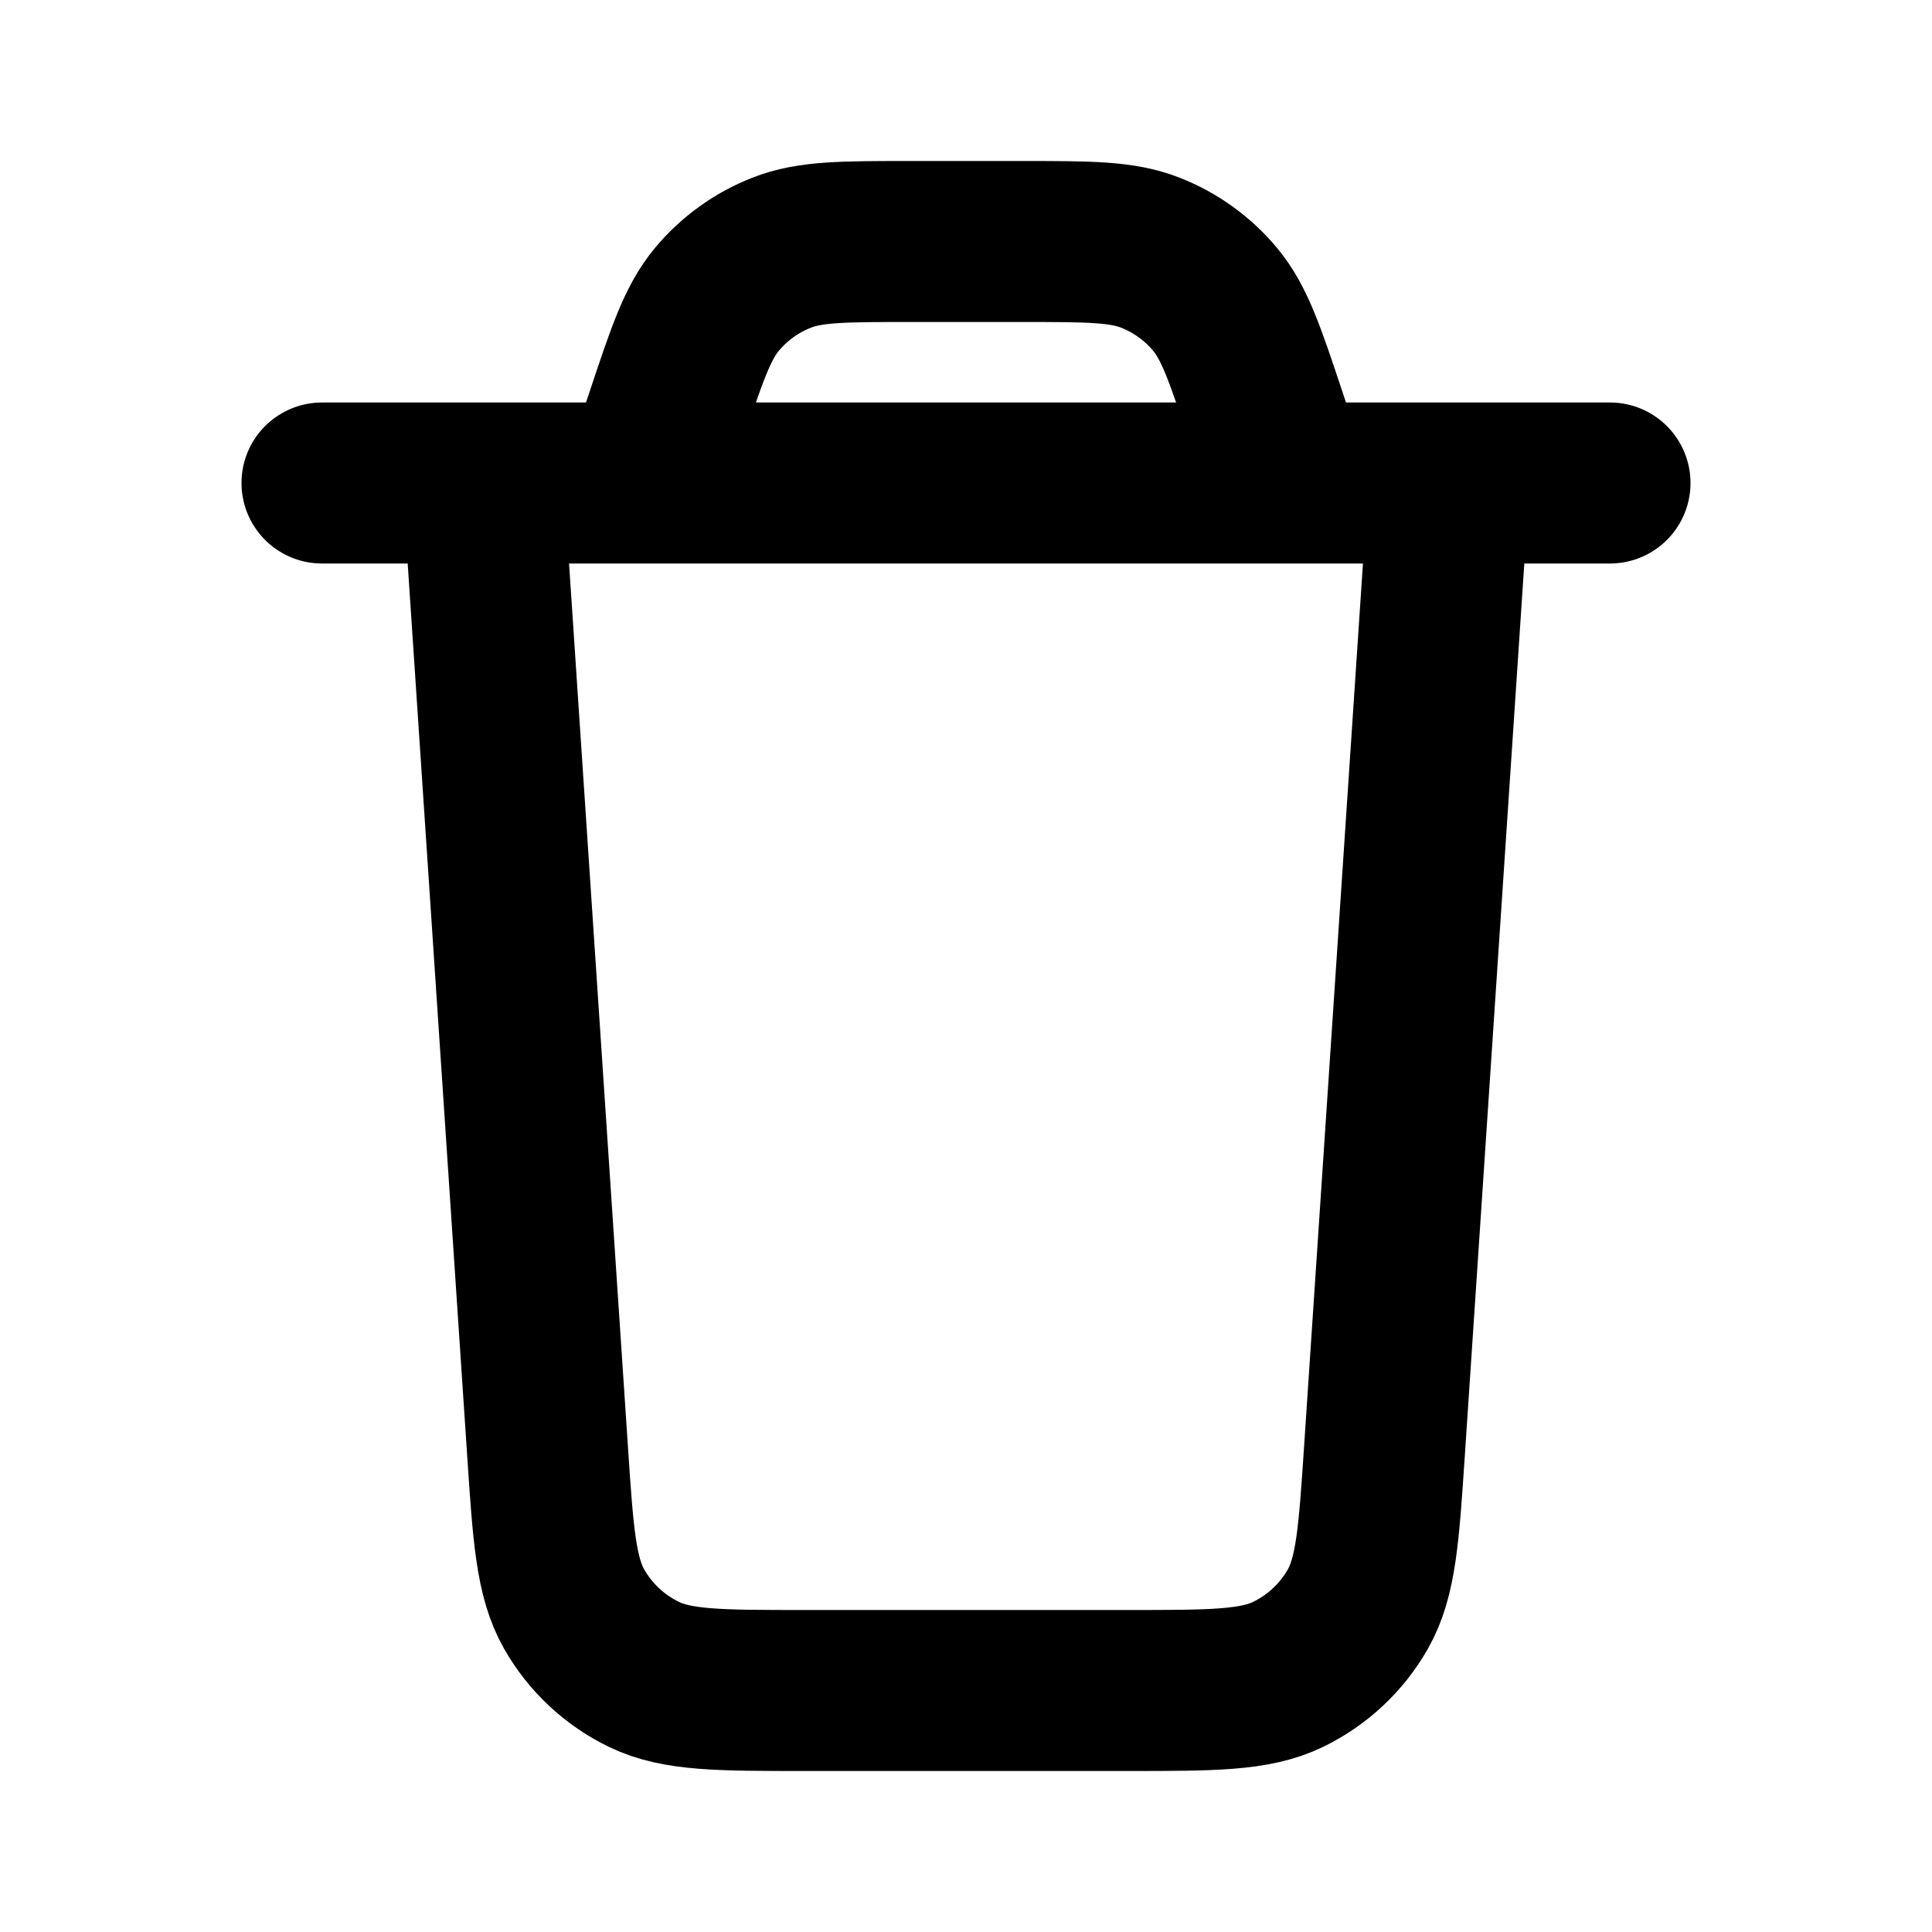
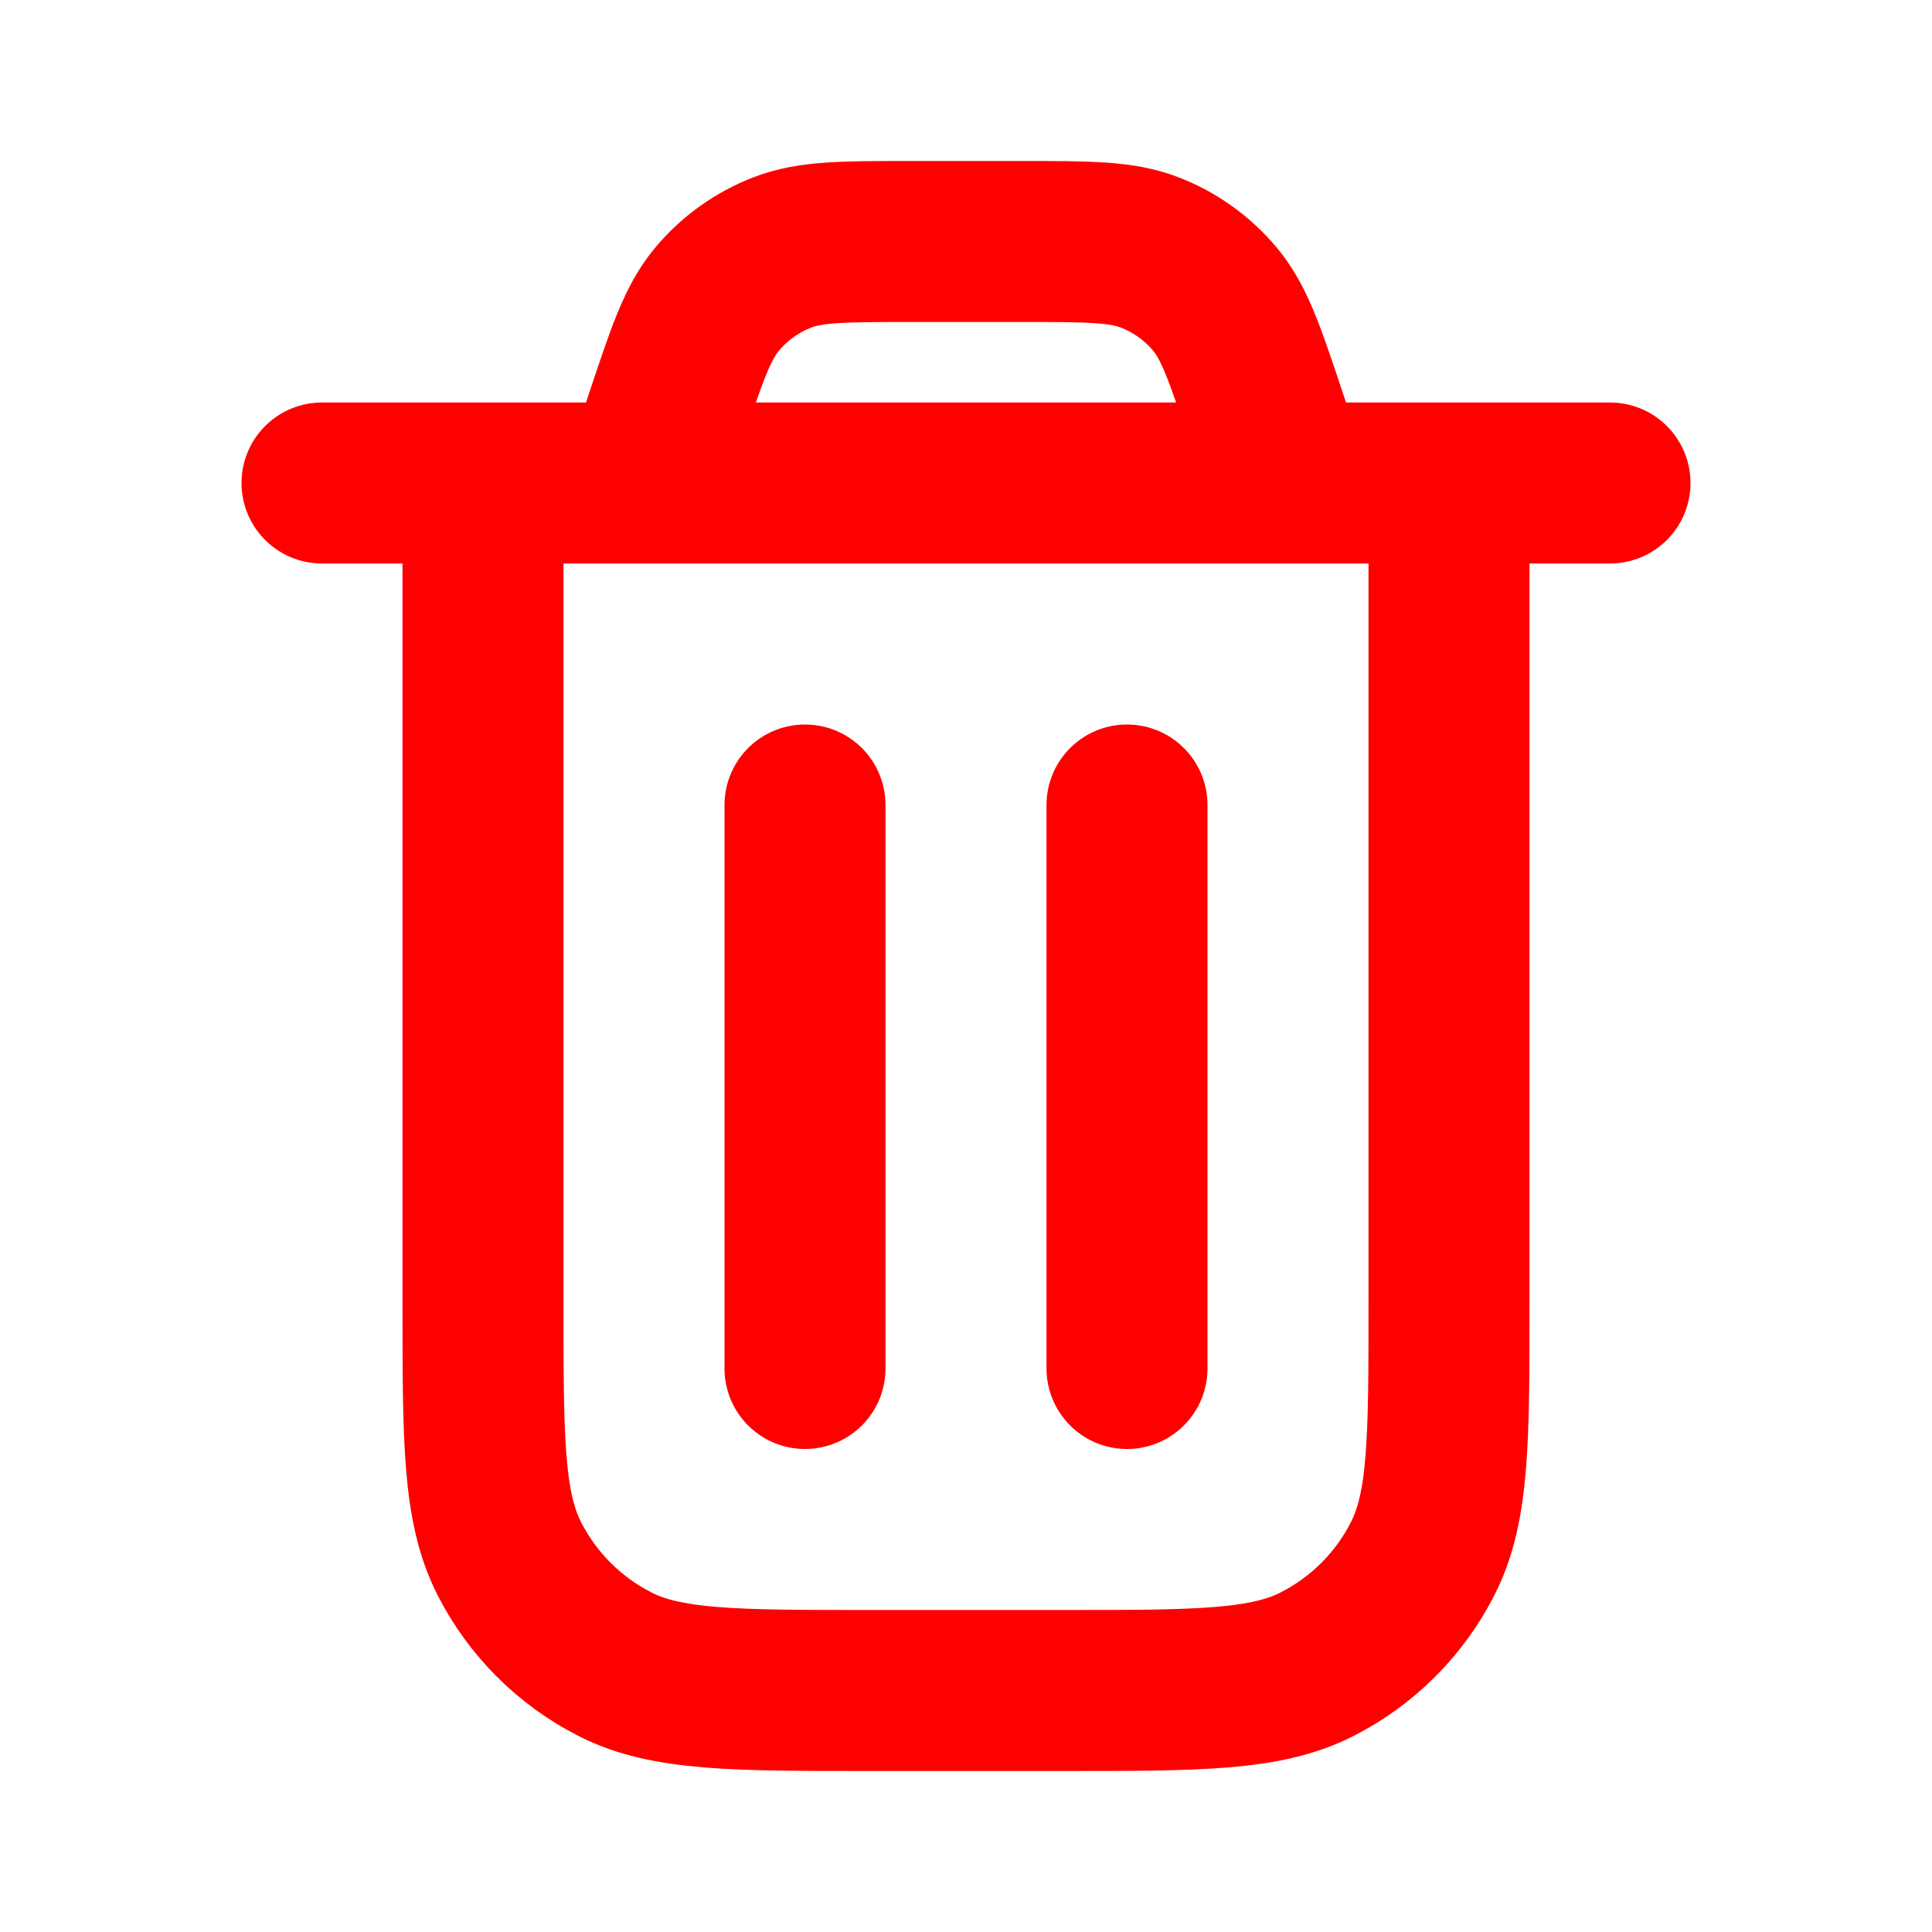
<svg xmlns="http://www.w3.org/2000/svg" width="64px" height="64px" viewBox="0 0 24 24" fill="none">
  <g id="SVGRepo_bgCarrier" stroke-width="0" />
  <g id="SVGRepo_tracerCarrier" stroke-linecap="round" stroke-linejoin="round" />
  <g id="SVGRepo_iconCarrier">
-     <path d="M18 6L17.199 18.013C17.129 19.065 17.094 19.591 16.867 19.99C16.667 20.341 16.365 20.623 16.001 20.8C15.588 21 15.061 21 14.006 21H9.994C8.939 21 8.412 21 7.999 20.8C7.635 20.623 7.333 20.341 7.133 19.99C6.906 19.591 6.871 19.065 6.801 18.013L6 6M4 6H20M16 6L15.729 5.188C15.467 4.401 15.336 4.008 15.093 3.717C14.878 3.46 14.602 3.261 14.29 3.139C13.938 3 13.523 3 12.694 3H11.306C10.477 3 10.062 3 9.71 3.139C9.398 3.261 9.122 3.46 8.907 3.717C8.664 4.008 8.533 4.401 8.271 5.188L8 6" stroke="#000000" stroke-width="2" stroke-linecap="round" stroke-linejoin="round" />
+     <path d="M4 6H20M16 6L15.729 5.188C15.467 4.401 15.336 4.008 15.093 3.717C14.878 3.46 14.602 3.261 14.29 3.139C13.938 3 13.523 3 12.694 3H11.306C10.477 3 10.062 3 9.71 3.139C9.398 3.261 9.122 3.46 8.907 3.717C8.664 4.008 8.533 4.401 8.271 5.188L8 6M18 6V16.2C18 17.88 18 18.72 17.673 19.362C17.385 19.927 16.927 20.385 16.362 20.673C15.72 21 14.88 21 13.2 21H10.8C9.12 21 8.28 21 7.638 20.673C7.074 20.385 6.615 19.927 6.327 19.362C6 18.72 6 17.88 6 16.2V6M14 10V17M10 10V17" stroke="#ff0000" stroke-width="2" stroke-linecap="round" stroke-linejoin="round" />
  </g>
</svg>
